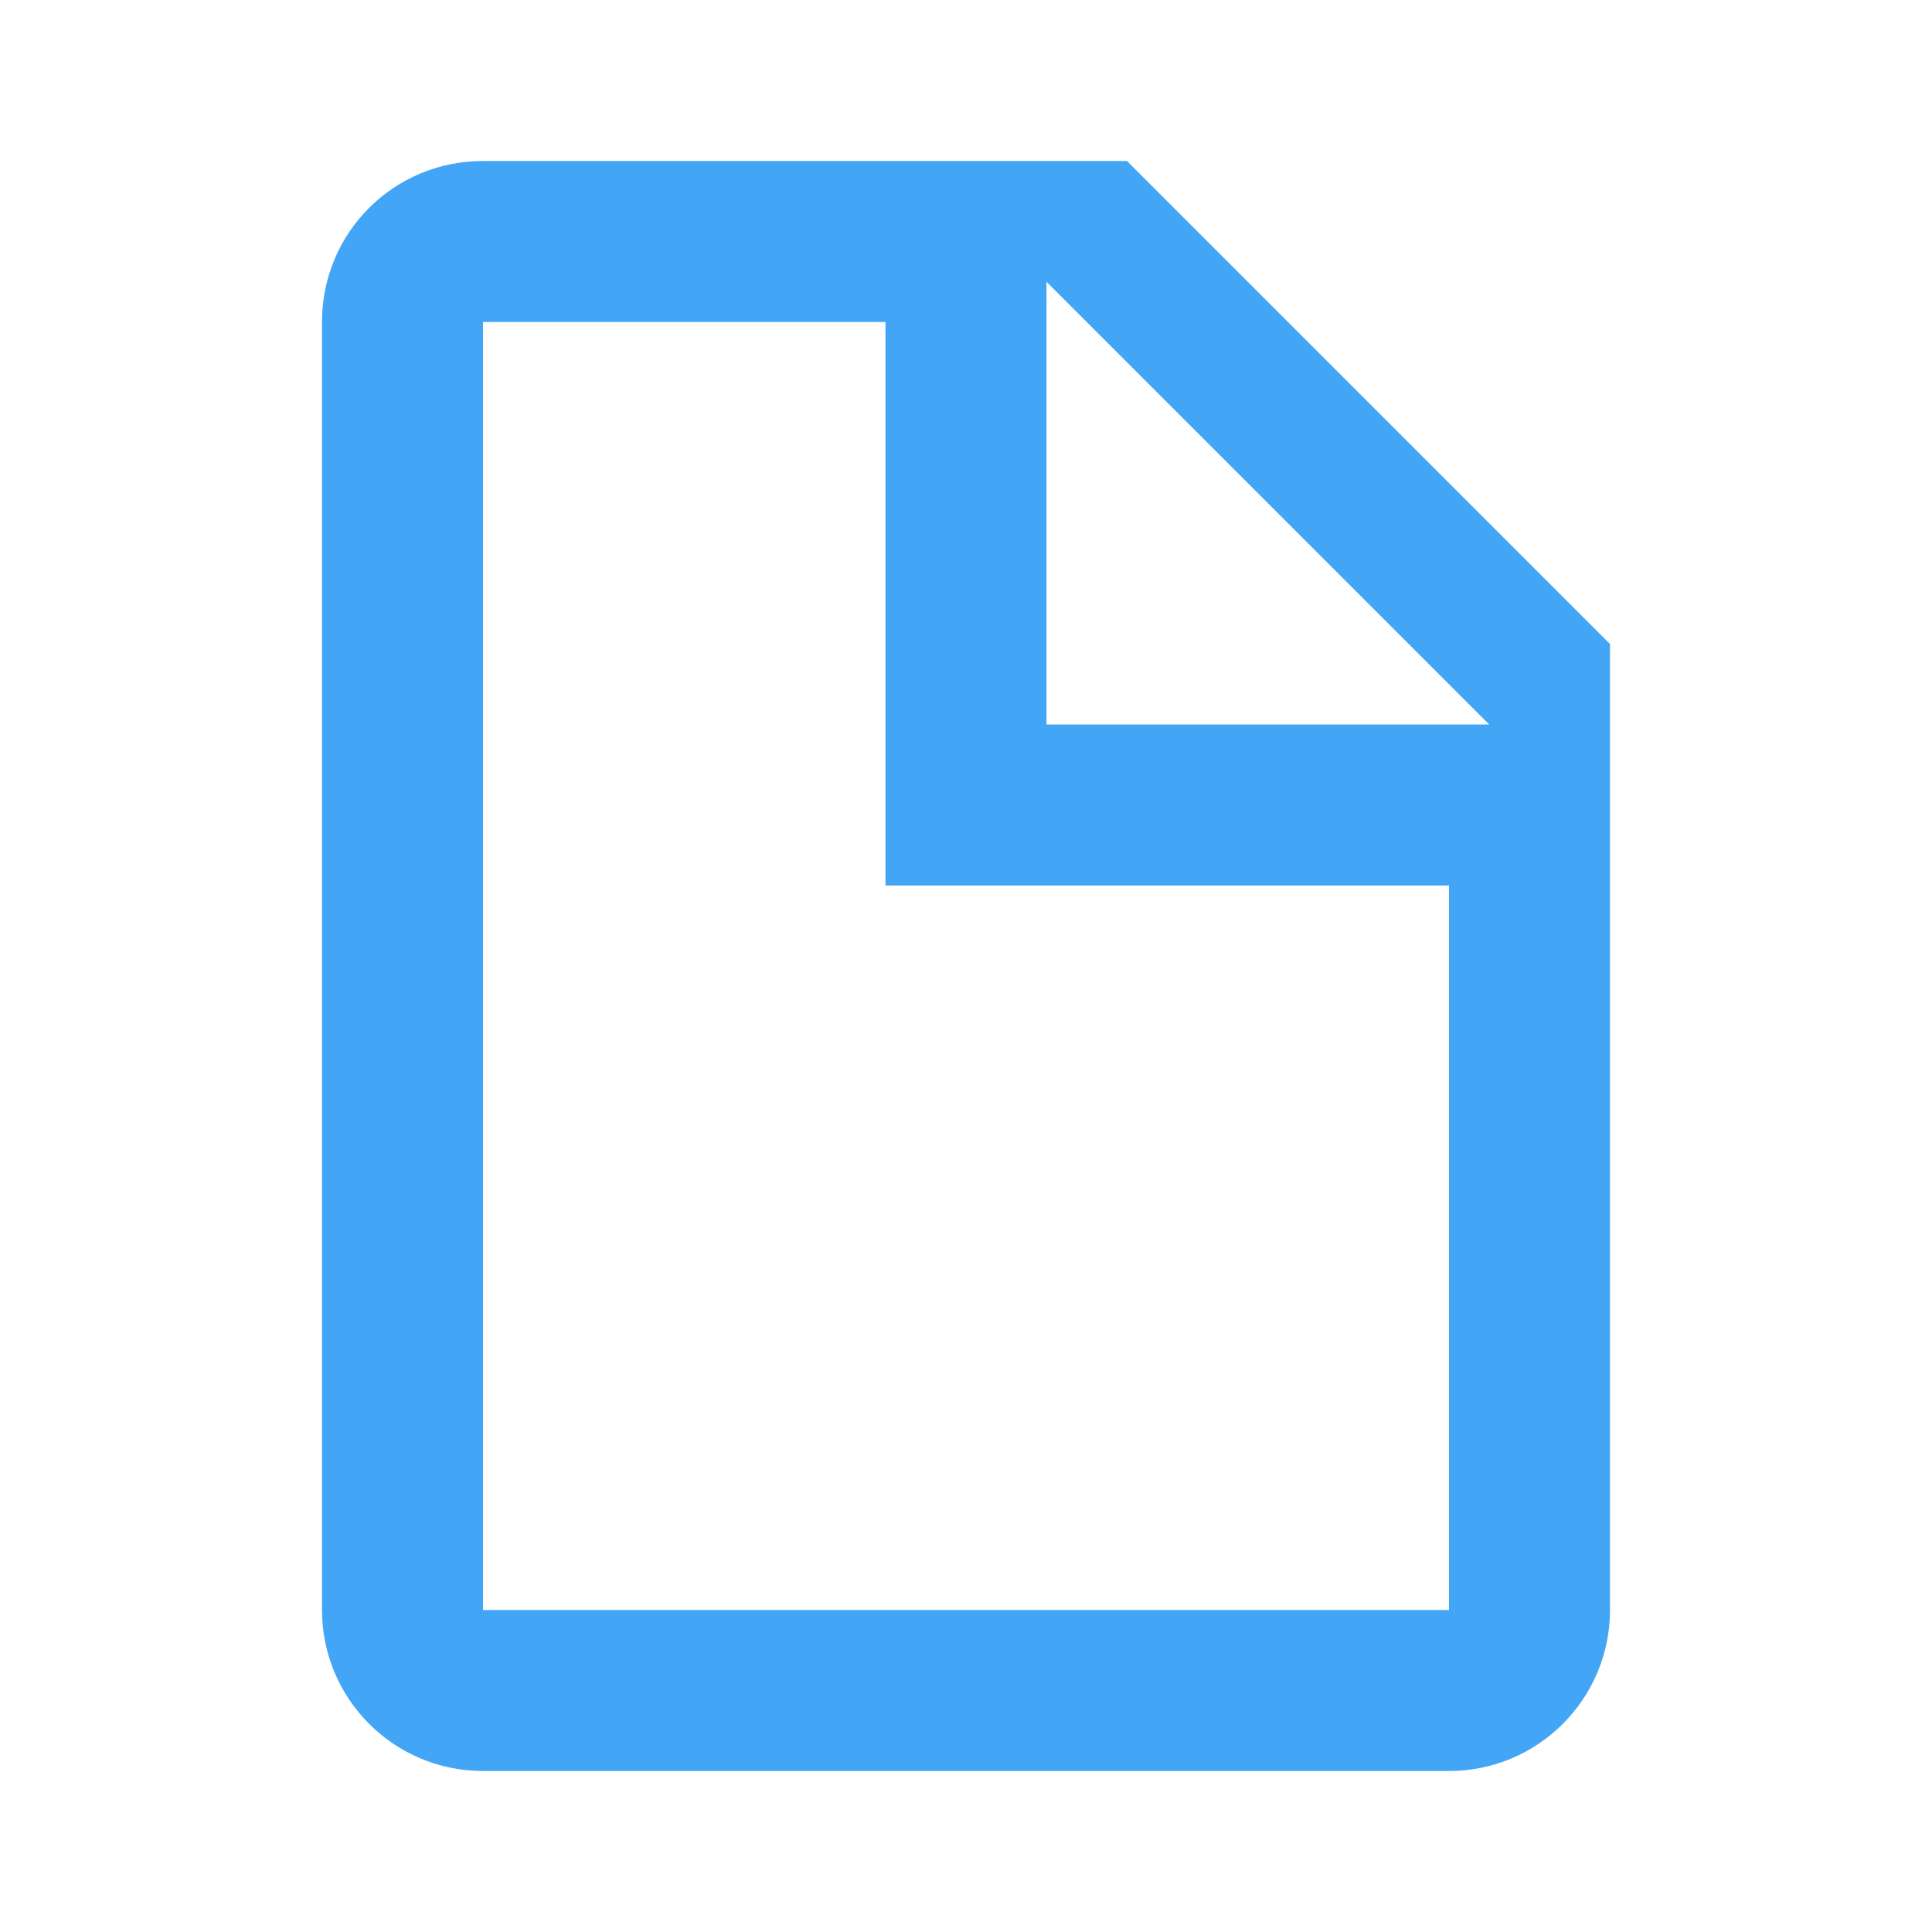
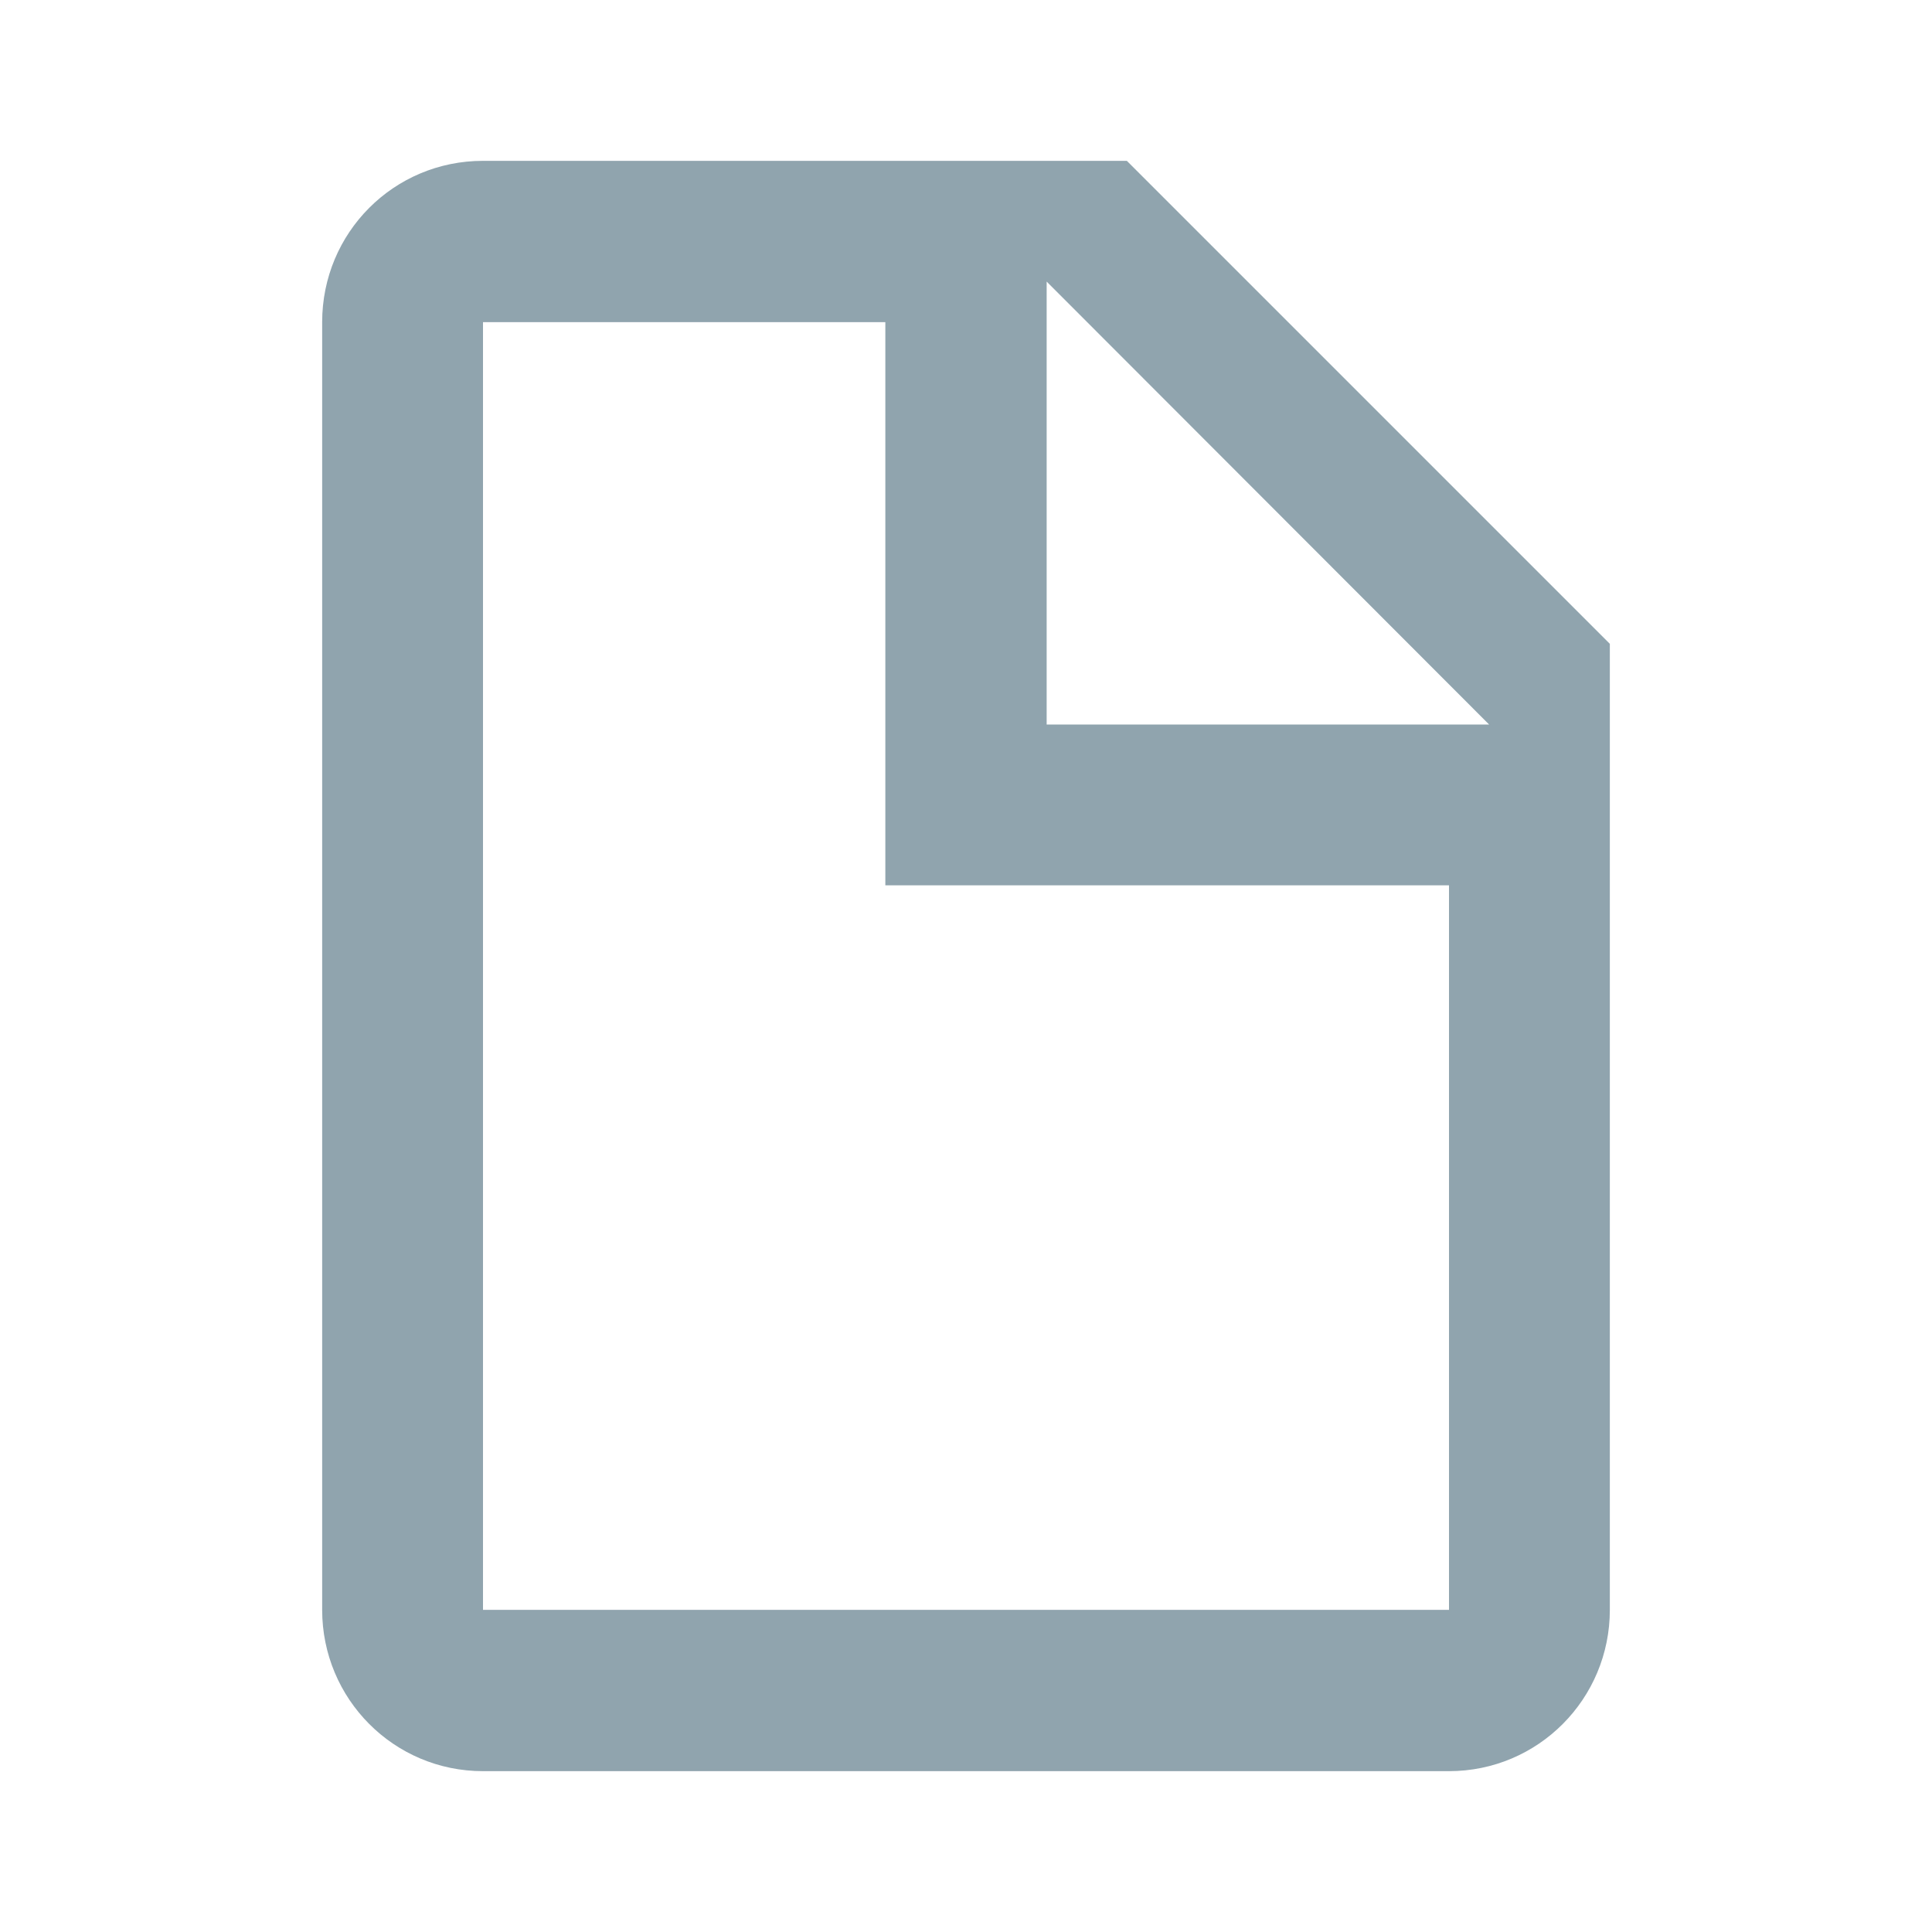
- <svg xmlns="http://www.w3.org/2000/svg" version="1.1" viewBox="0 0 24 24">
-   <path d="m13 9h5.5l-5.5-5.5v5.5m-7-7h8l6 6v12a2 2 0 0 1 -2 2h-12c-1.11 0-2-.9-2-2v-16c0-1.11.89-2 2-2m5 2h-5v16h5 7v-9h-7v-7z" fill="#42a5f5" />
+ <svg xmlns="http://www.w3.org/2000/svg" viewBox="0 0 16 16">
+   <path d="m8.668 6h3.664l-3.664-3.668v3.668m-4.668-4.668h5.332l4 4v8c0 0.738-0.594 1.336-1.332 1.336h-8c-0.738 0-1.332-0.598-1.332-1.336v-10.664c0-0.742 0.594-1.336 1.332-1.336m3.332 1.336h-3.332v10.664h8v-6h-4.668z" fill="#90a4ae" />
</svg>
